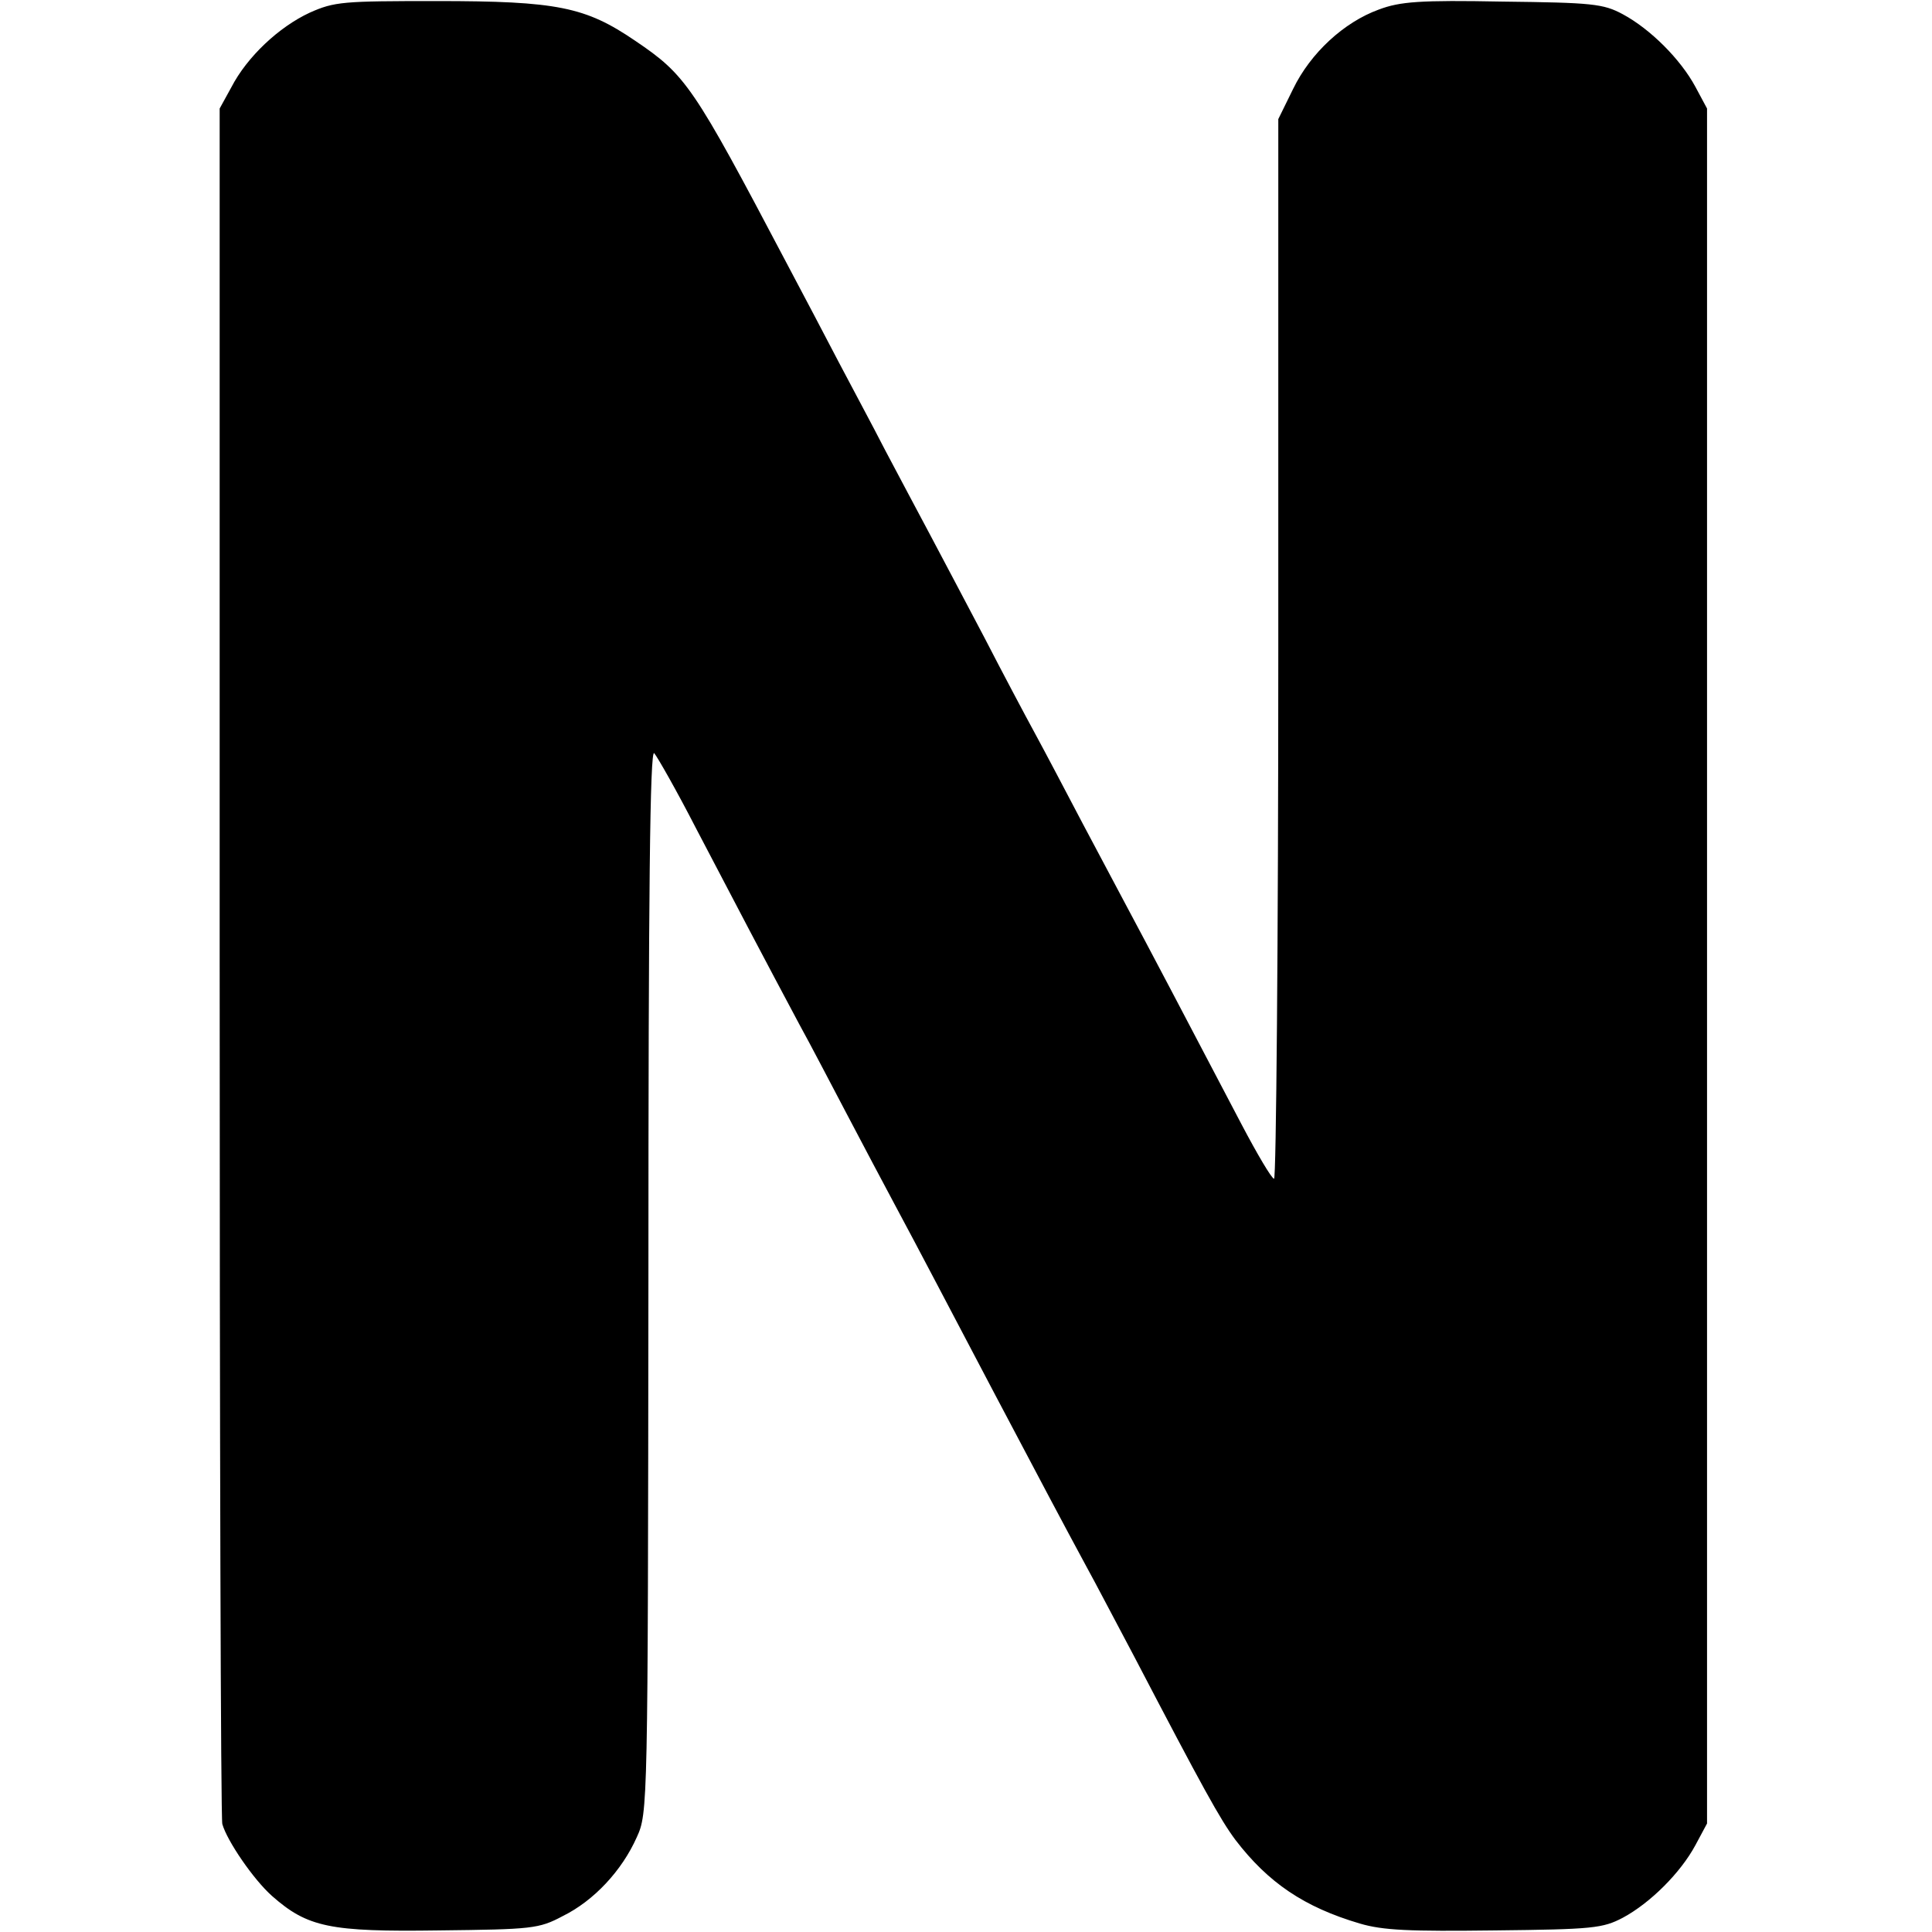
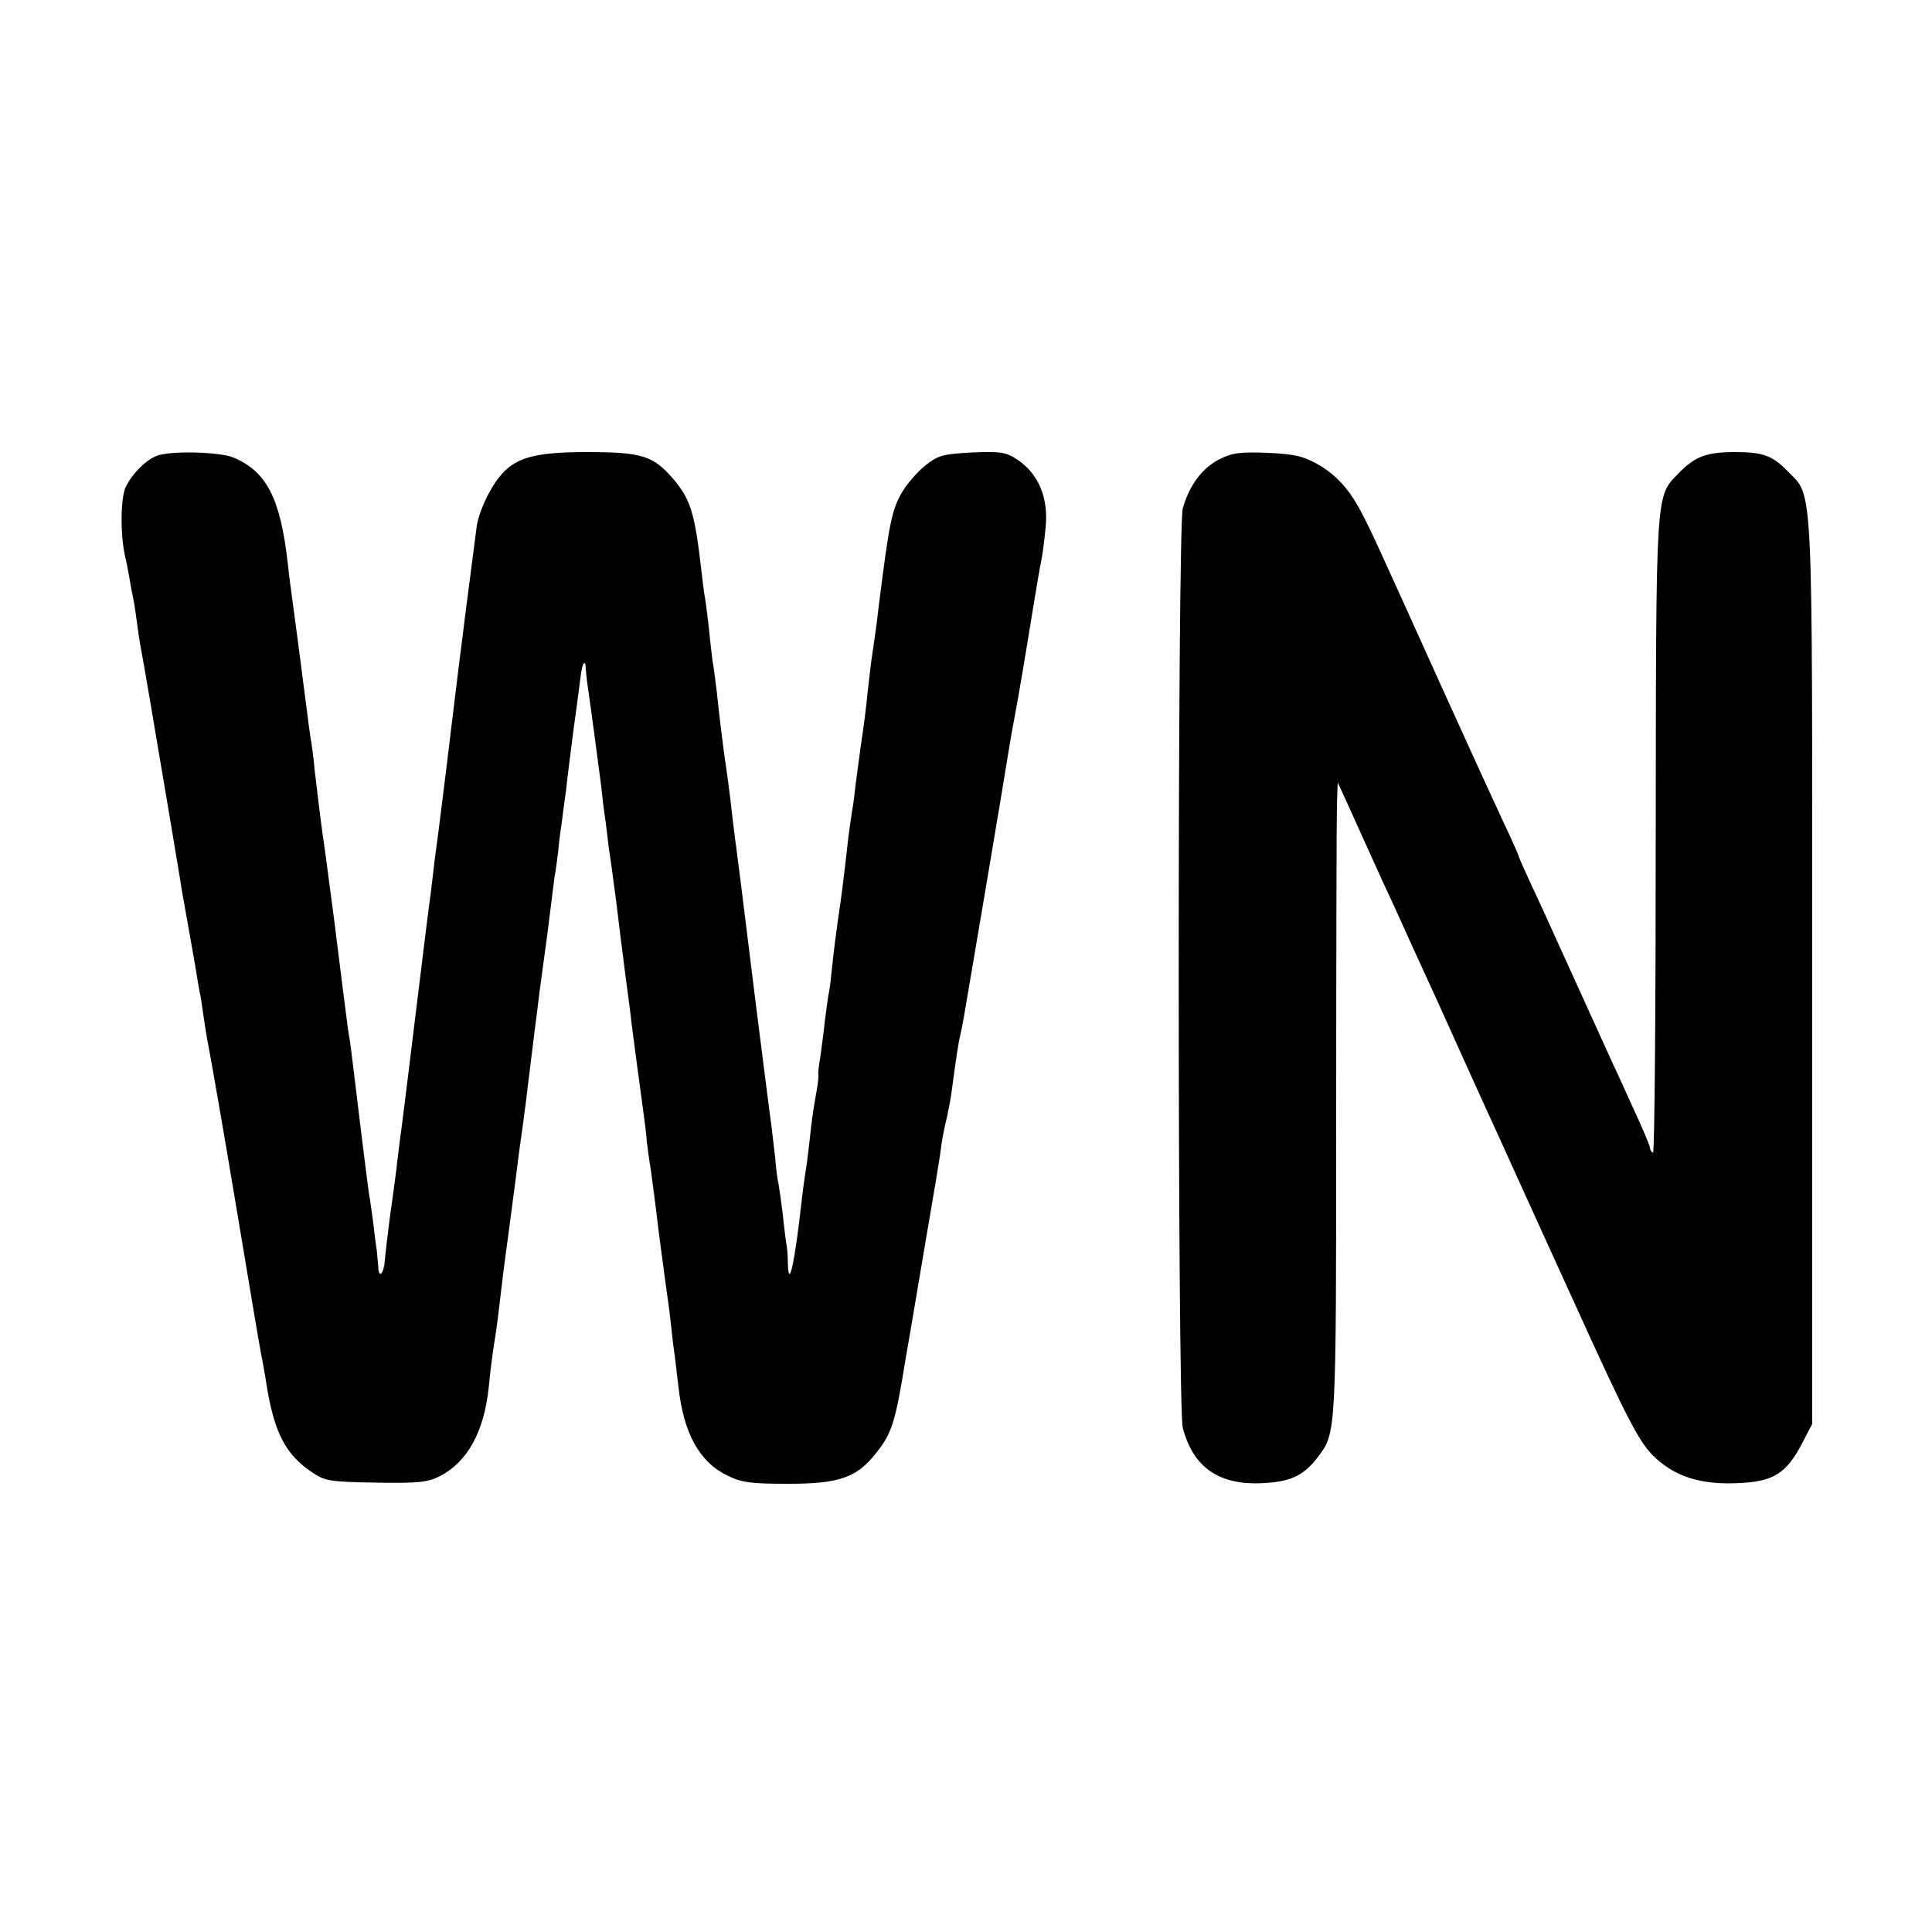
- <svg xmlns="http://www.w3.org/2000/svg" version="1.0" width="365pt" height="365pt" viewBox="0 0 365 365" preserveAspectRatio="xMidYMid meet">
-   <g transform="translate(0,365) scale(0.1,-0.1)" fill="#000000" stroke="none">
-     <path d="M585 3626 c-58 -27 -118 -83 -148 -141 l-22 -40 0 -1610 c0 -886 2 -1620 5 -1631 9 -32 59 -105 94 -136 67 -59 109 -68 315 -65 176 2 189 3 234 27 59 29 112 86 140 149 21 46 21 54 22 1053 0 738 3 1004 11 995 6 -7 42 -70 79 -142 71 -136 132 -252 195 -370 21 -38 61 -115 90 -170 29 -55 69 -131 90 -170 42 -78 111 -210 190 -360 86 -163 130 -246 170 -320 21 -38 62 -117 93 -175 130 -249 162 -307 191 -346 62 -81 130 -127 235 -158 44 -13 94 -15 255 -13 185 2 204 4 242 24 52 28 109 85 137 137 l22 41 0 1620 0 1620 -22 41 c-28 52 -85 109 -137 137 -37 20 -58 22 -227 24 -157 3 -194 0 -234 -15 -66 -24 -129 -82 -162 -150 l-28 -57 0 -1002 c0 -552 -4 -1002 -8 -1000 -5 1 -32 47 -61 102 -90 172 -188 358 -216 410 -15 28 -53 100 -85 160 -32 61 -72 137 -90 170 -18 33 -61 114 -95 180 -35 66 -81 154 -103 195 -22 41 -60 113 -85 160 -24 47 -64 121 -87 165 -23 44 -68 130 -100 190 -176 334 -189 353 -285 418 -94 64 -147 75 -375 75 -177 0 -193 -1 -240 -22z" />
+ <svg xmlns="http://www.w3.org/2000/svg" version="1.0" width="500pt" height="500pt" viewBox="0 0 500 500" preserveAspectRatio="xMidYMid meet">
+   <g transform="translate(0,500) scale(0.1,-0.1)" fill="#000000" stroke="none">
+     <path d="M405 3820 c-28 -11 -62 -45 -79 -79 -14 -26 -15 -122 -3 -177 3 -12 8 -37 11 -55 3 -19 8 -45 11 -59 3 -14 7 -43 10 -65 3 -22 7 -51 10 -65 5 -24 32 -184 76 -445 11 -66 22 -133 25 -150 2 -16 11 -66 19 -110 8 -44 17 -97 21 -119 3 -21 8 -48 10 -60 3 -11 7 -39 10 -61 3 -22 9 -60 14 -85 5 -25 37 -207 70 -405 33 -198 62 -371 65 -385 3 -14 10 -52 15 -85 20 -123 49 -179 117 -225 34 -23 46 -25 166 -27 110 -2 135 1 166 17 71 37 114 115 126 231 3 35 10 89 15 119 5 30 11 78 14 105 3 28 12 102 21 165 8 63 18 135 21 160 3 25 7 56 9 70 2 14 9 63 15 110 14 113 19 157 25 203 3 20 7 56 10 80 3 23 8 60 11 82 10 71 12 89 19 145 4 30 8 66 10 80 3 14 7 45 10 70 2 25 7 61 10 80 2 19 7 53 10 75 2 22 11 92 19 155 9 63 17 127 19 142 4 34 13 44 13 15 1 -12 4 -38 7 -57 5 -33 21 -154 33 -245 2 -22 6 -56 9 -75 3 -19 7 -55 10 -80 4 -25 8 -56 10 -70 2 -14 6 -47 10 -75 9 -76 15 -123 25 -200 5 -38 12 -88 14 -110 5 -40 22 -167 32 -240 3 -22 7 -53 8 -70 2 -16 6 -48 10 -70 3 -22 13 -96 21 -165 9 -69 18 -136 20 -150 2 -14 7 -47 10 -75 3 -27 7 -66 10 -85 3 -19 7 -60 11 -90 13 -119 54 -194 127 -229 36 -18 62 -21 157 -21 132 0 177 16 226 78 43 53 51 81 78 247 8 46 13 74 51 300 20 116 39 228 41 250 3 22 10 56 15 75 4 20 11 53 13 74 10 76 17 121 21 136 2 8 6 29 9 45 3 17 28 165 56 330 28 165 53 316 56 335 3 19 11 69 19 110 12 64 26 147 50 295 11 65 15 91 20 115 3 14 8 52 11 85 8 75 -18 138 -71 174 -31 21 -43 23 -119 20 -76 -4 -88 -7 -123 -35 -21 -17 -48 -49 -61 -72 -24 -44 -31 -76 -58 -292 -4 -38 -13 -100 -19 -140 -2 -14 -6 -52 -10 -85 -3 -33 -10 -87 -15 -120 -5 -33 -11 -82 -15 -110 -3 -27 -7 -61 -10 -75 -2 -14 -7 -46 -10 -72 -12 -106 -17 -146 -26 -206 -5 -35 -12 -89 -15 -120 -3 -31 -7 -64 -9 -72 -2 -8 -6 -40 -10 -70 -3 -30 -9 -73 -12 -95 -4 -22 -6 -43 -5 -47 1 -4 -2 -29 -7 -55 -5 -26 -12 -75 -15 -108 -4 -33 -8 -71 -11 -85 -2 -14 -7 -47 -10 -75 -18 -162 -34 -237 -36 -164 0 19 -2 41 -4 50 -1 8 -6 42 -9 75 -4 32 -9 68 -11 79 -3 11 -7 43 -9 70 -3 28 -8 66 -10 85 -3 19 -21 163 -41 320 -38 308 -43 347 -50 400 -3 19 -7 55 -10 80 -6 55 -14 113 -21 160 -6 46 -12 93 -19 160 -4 30 -8 66 -11 80 -2 14 -6 50 -9 80 -3 30 -8 66 -10 80 -3 14 -7 48 -10 75 -17 148 -28 183 -73 236 -52 60 -81 69 -224 69 -138 0 -187 -15 -227 -66 -26 -33 -51 -88 -57 -124 -4 -28 -52 -402 -59 -465 -11 -92 -17 -141 -20 -165 -2 -14 -6 -50 -10 -80 -4 -30 -8 -66 -10 -80 -2 -14 -6 -47 -10 -75 -3 -27 -8 -66 -10 -85 -3 -19 -21 -163 -40 -320 -19 -157 -37 -301 -40 -320 -2 -19 -7 -53 -9 -75 -3 -22 -10 -78 -17 -125 -6 -47 -12 -97 -13 -112 -3 -36 -16 -48 -17 -17 -1 13 -3 33 -4 44 -2 11 -6 43 -9 70 -4 28 -8 61 -11 75 -4 26 -32 253 -41 330 -3 25 -7 56 -9 70 -3 14 -7 45 -10 70 -7 54 -9 69 -29 230 -22 165 -26 200 -31 230 -4 28 -13 101 -21 170 -2 25 -7 63 -11 85 -3 22 -7 49 -8 60 -11 86 -37 285 -40 305 -2 14 -7 50 -10 80 -19 170 -55 240 -141 276 -36 15 -167 18 -199 4z" />
+     <path d="M3155 3811 c-45 -23 -78 -69 -94 -127 -14 -54 -14 -2324 0 -2379 27 -104 96 -151 213 -143 69 4 102 21 138 69 46 61 46 61 46 868 0 421 1 791 2 821 l2 55 23 -50 c30 -66 67 -148 95 -210 13 -27 49 -106 80 -175 32 -69 88 -192 125 -275 37 -82 82 -181 100 -220 17 -38 103 -227 190 -418 134 -295 165 -355 202 -393 55 -55 124 -78 227 -72 86 4 120 26 160 103 l26 50 0 1171 c0 1292 3 1226 -63 1294 -40 41 -64 50 -137 50 -73 0 -103 -11 -145 -54 -61 -63 -59 -34 -60 -938 0 -454 -3 -824 -7 -821 -5 2 -8 8 -8 13 0 4 -18 48 -41 97 -22 48 -46 102 -54 118 -19 42 -117 257 -150 330 -15 33 -42 93 -61 133 -19 41 -34 75 -34 77 0 2 -17 41 -39 87 -21 45 -93 202 -159 348 -182 403 -182 402 -204 445 -33 65 -66 103 -115 132 -39 22 -61 28 -132 31 -72 3 -93 0 -126 -17z" />
  </g>
</svg>
